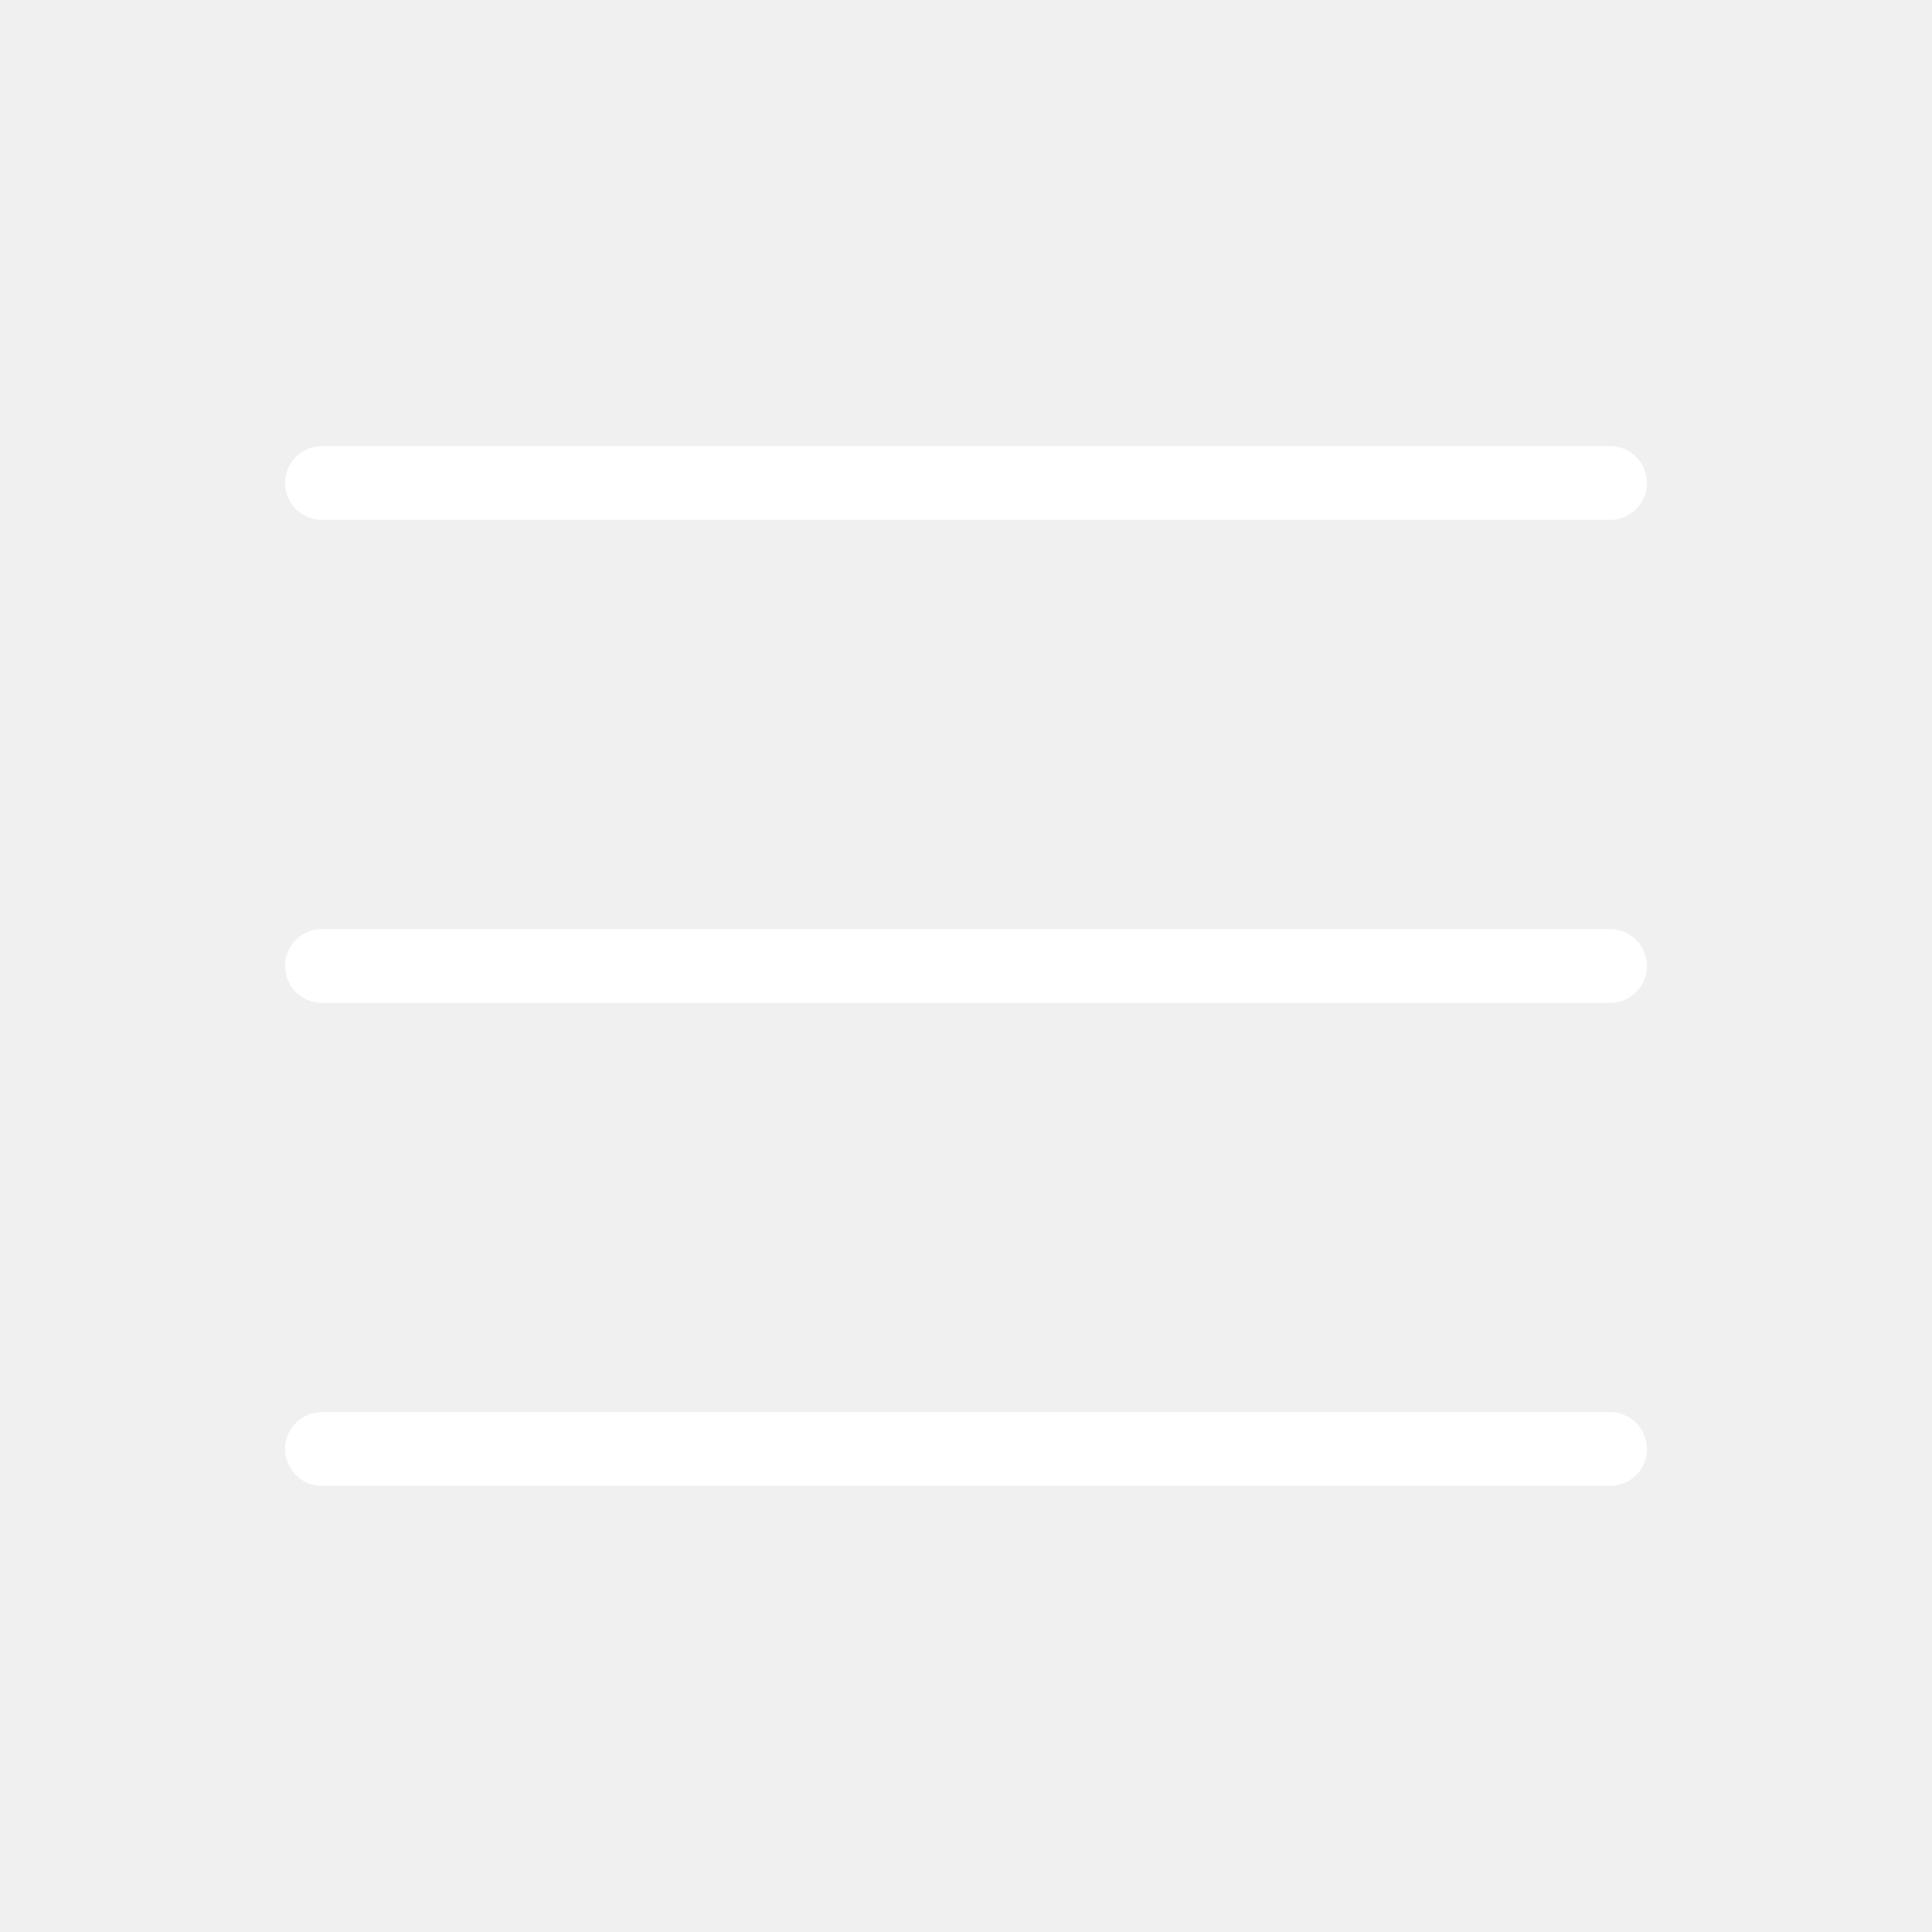
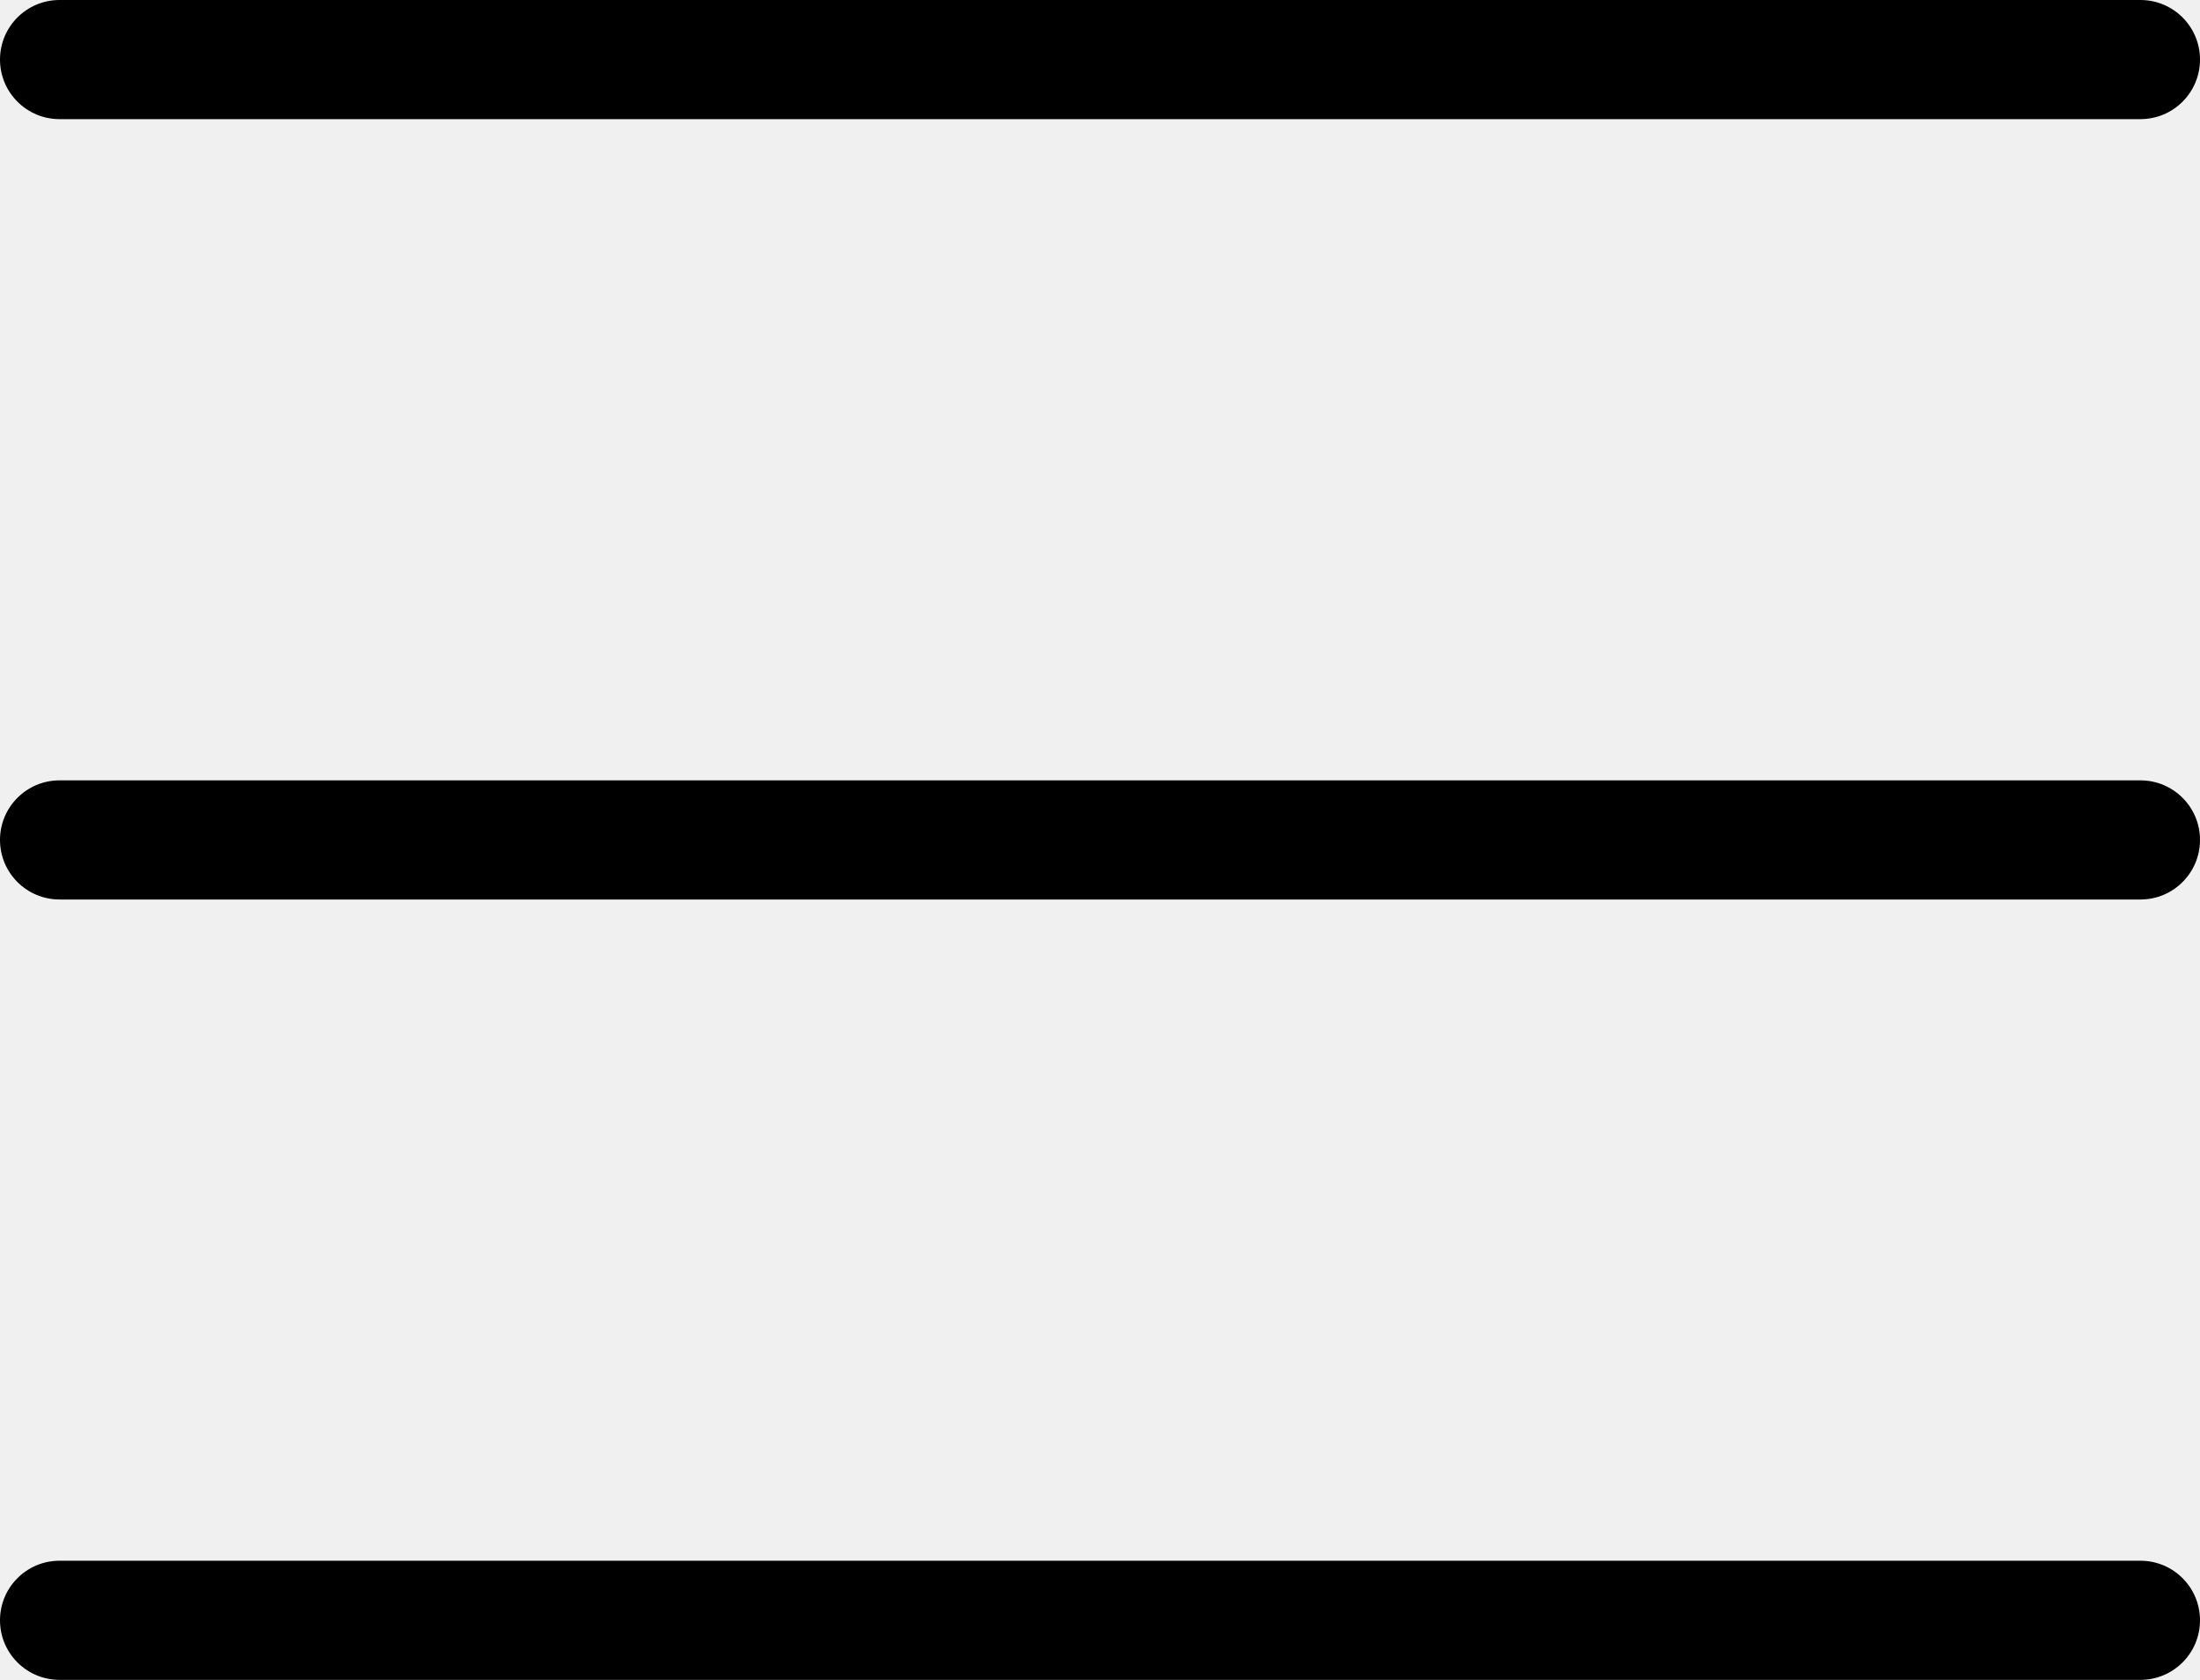
- <svg xmlns="http://www.w3.org/2000/svg" width="24" height="24" viewBox="0 0 24 24" fill="none">
-   <path d="M4 6H20" stroke="white" stroke-width="0.917" stroke-linecap="round" stroke-linejoin="round" />
-   <path d="M4 12H20" stroke="white" stroke-width="0.917" stroke-linecap="round" stroke-linejoin="round" />
-   <path d="M4 18H20" stroke="white" stroke-width="0.917" stroke-linecap="round" stroke-linejoin="round" />
+ <svg viewBox="350.731 167.589 16.916 12.916" width="16.916" height="12.916" fill="currentColor">
+   <path d="M351.189 168.047h16m-16.458 0c0-.253.205-.458.458-.458h16a.458.458 0 1 1 0 .916h-16a.458.458 0 0 1-.458-.458Zm.458 6h16m-16.458 0c0-.253.205-.458.458-.458h16a.458.458 0 1 1 0 .916h-16a.458.458 0 0 1-.458-.458Zm.458 6h16m-16.458 0c0-.253.205-.458.458-.458h16a.458.458 0 1 1 0 .916h-16a.458.458 0 0 1-.458-.458Z" />
</svg>
